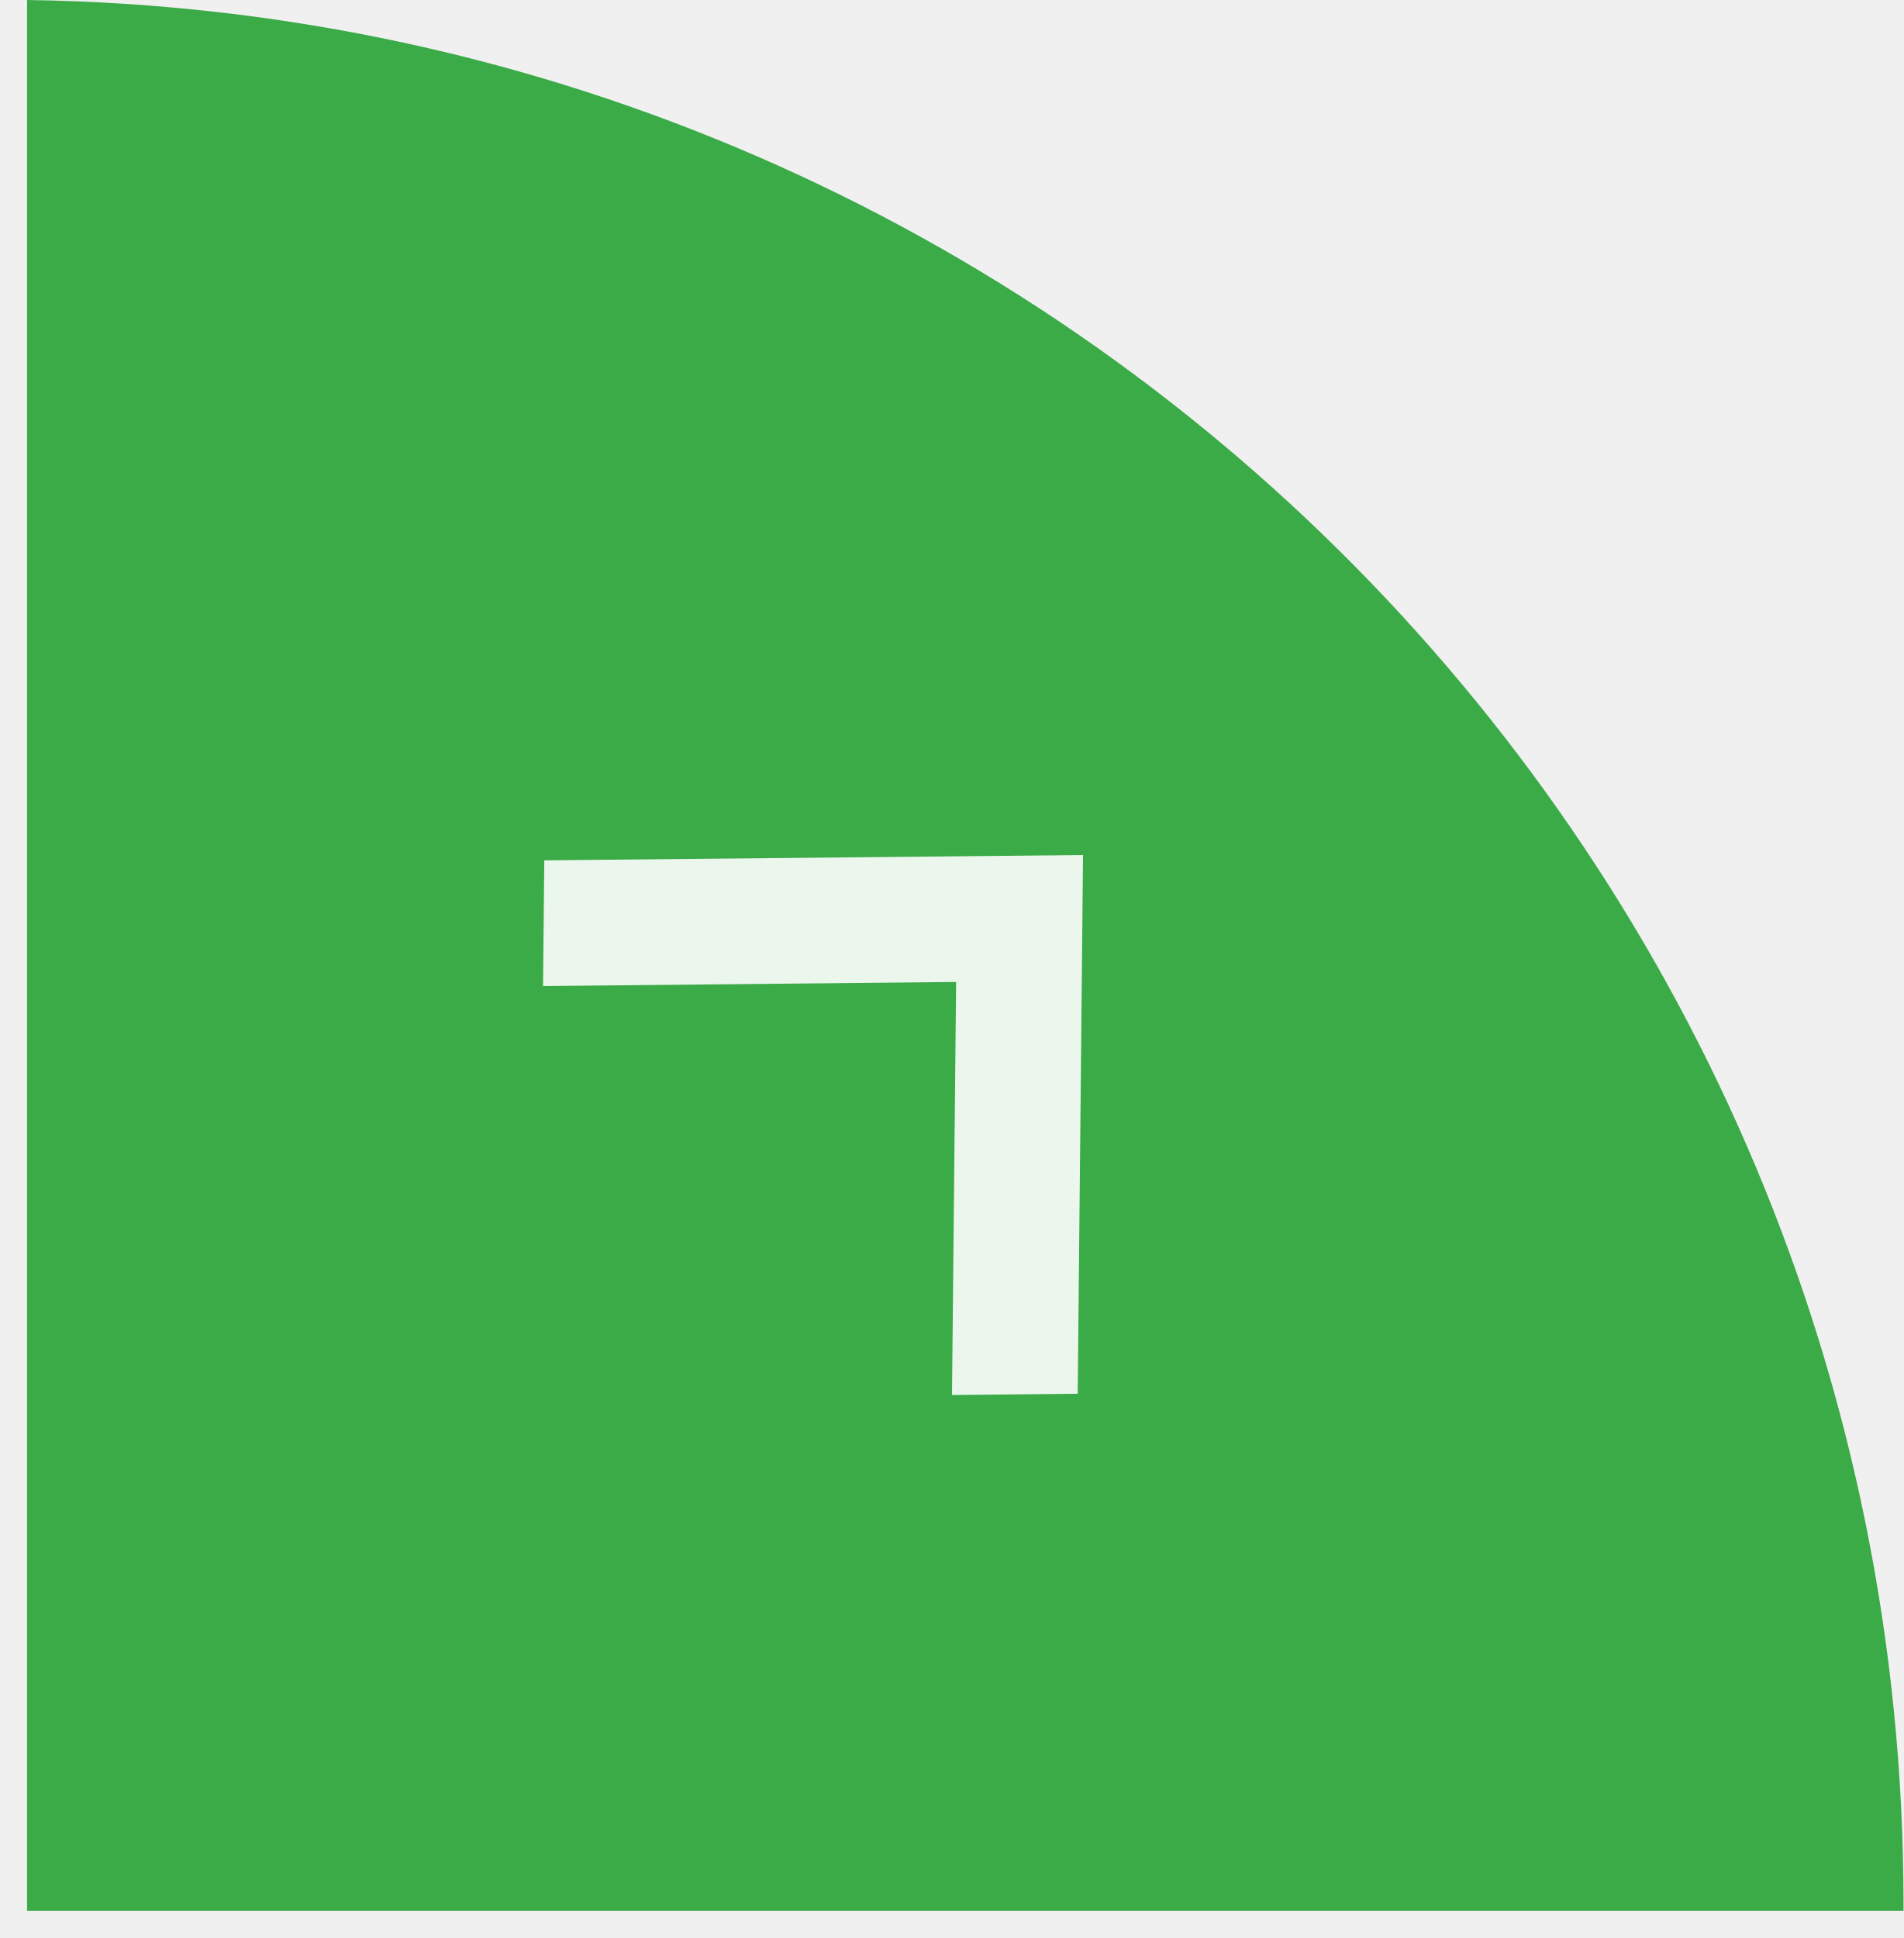
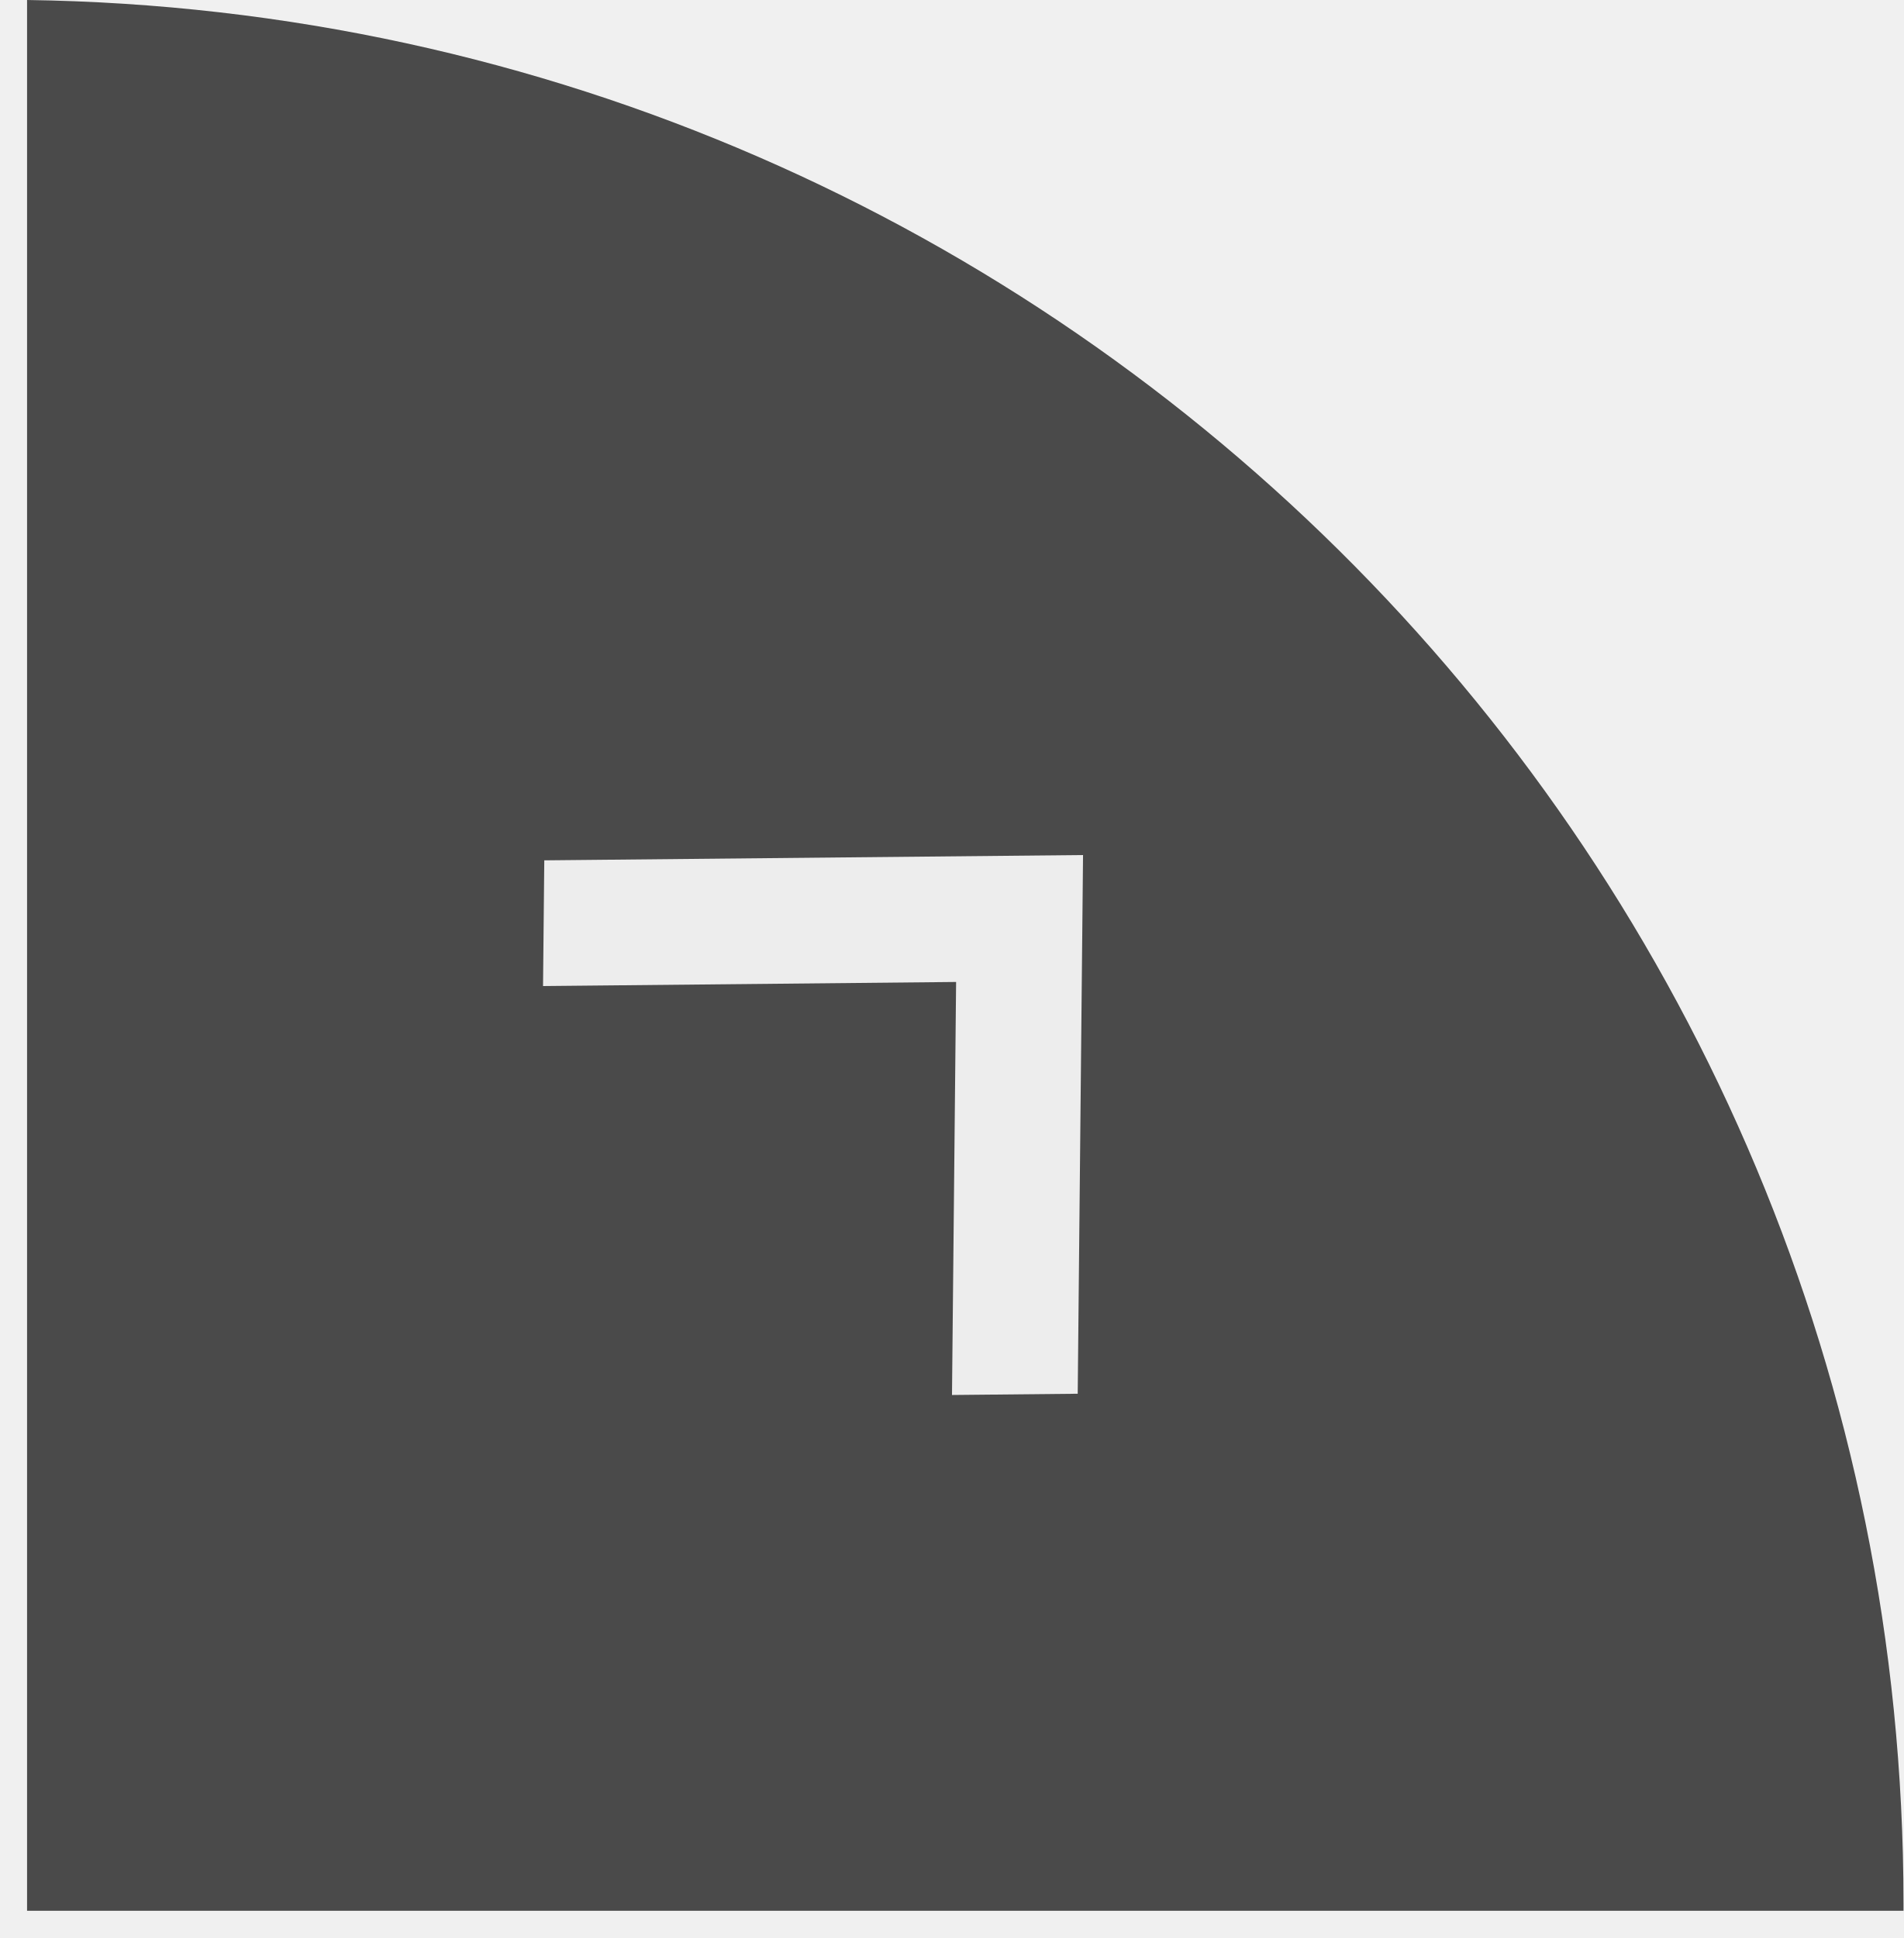
<svg xmlns="http://www.w3.org/2000/svg" width="55px" height="56px" viewBox="0 0 55 56" version="1.1">
  <defs />
  <g id="new" stroke="none" stroke-width="1" fill="none" fill-rule="evenodd">
    <g id="arrow_right_hover" transform="translate(27.5, 28) scale(-1, 1) translate(-27.5, -28) ">
-       <path d="M54.218,4.35207426e-14 L54.218,55.213 L0,55.213 C0,55.14 0,55.067 0,54.995 C0,24.88 24.203,0.418 54.218,4.39513877e-14 Z" id="Combined-Shape-Copy" fill="#3AAB47" />
+       <path d="M54.218,4.35207426e-14 L54.218,55.213 L0,55.213 C0,55.14 0,55.067 0,54.995 C0,24.88 24.203,0.418 54.218,4.39513877e-14 Z" id="Combined-Shape-Copy" fill="#4A4A4A" />
      <polygon id="Shape-Copy-3" fill="#FFFFFF" opacity="0.897" transform="translate(28.55367, 29.55367) rotate(45) translate(-28.55367, -29.55367) " points="35.409 21.198 32.815 18.655 21.699 29.554 32.815 40.452 35.409 37.909 26.886 29.554" />
    </g>
  </g>
</svg>
